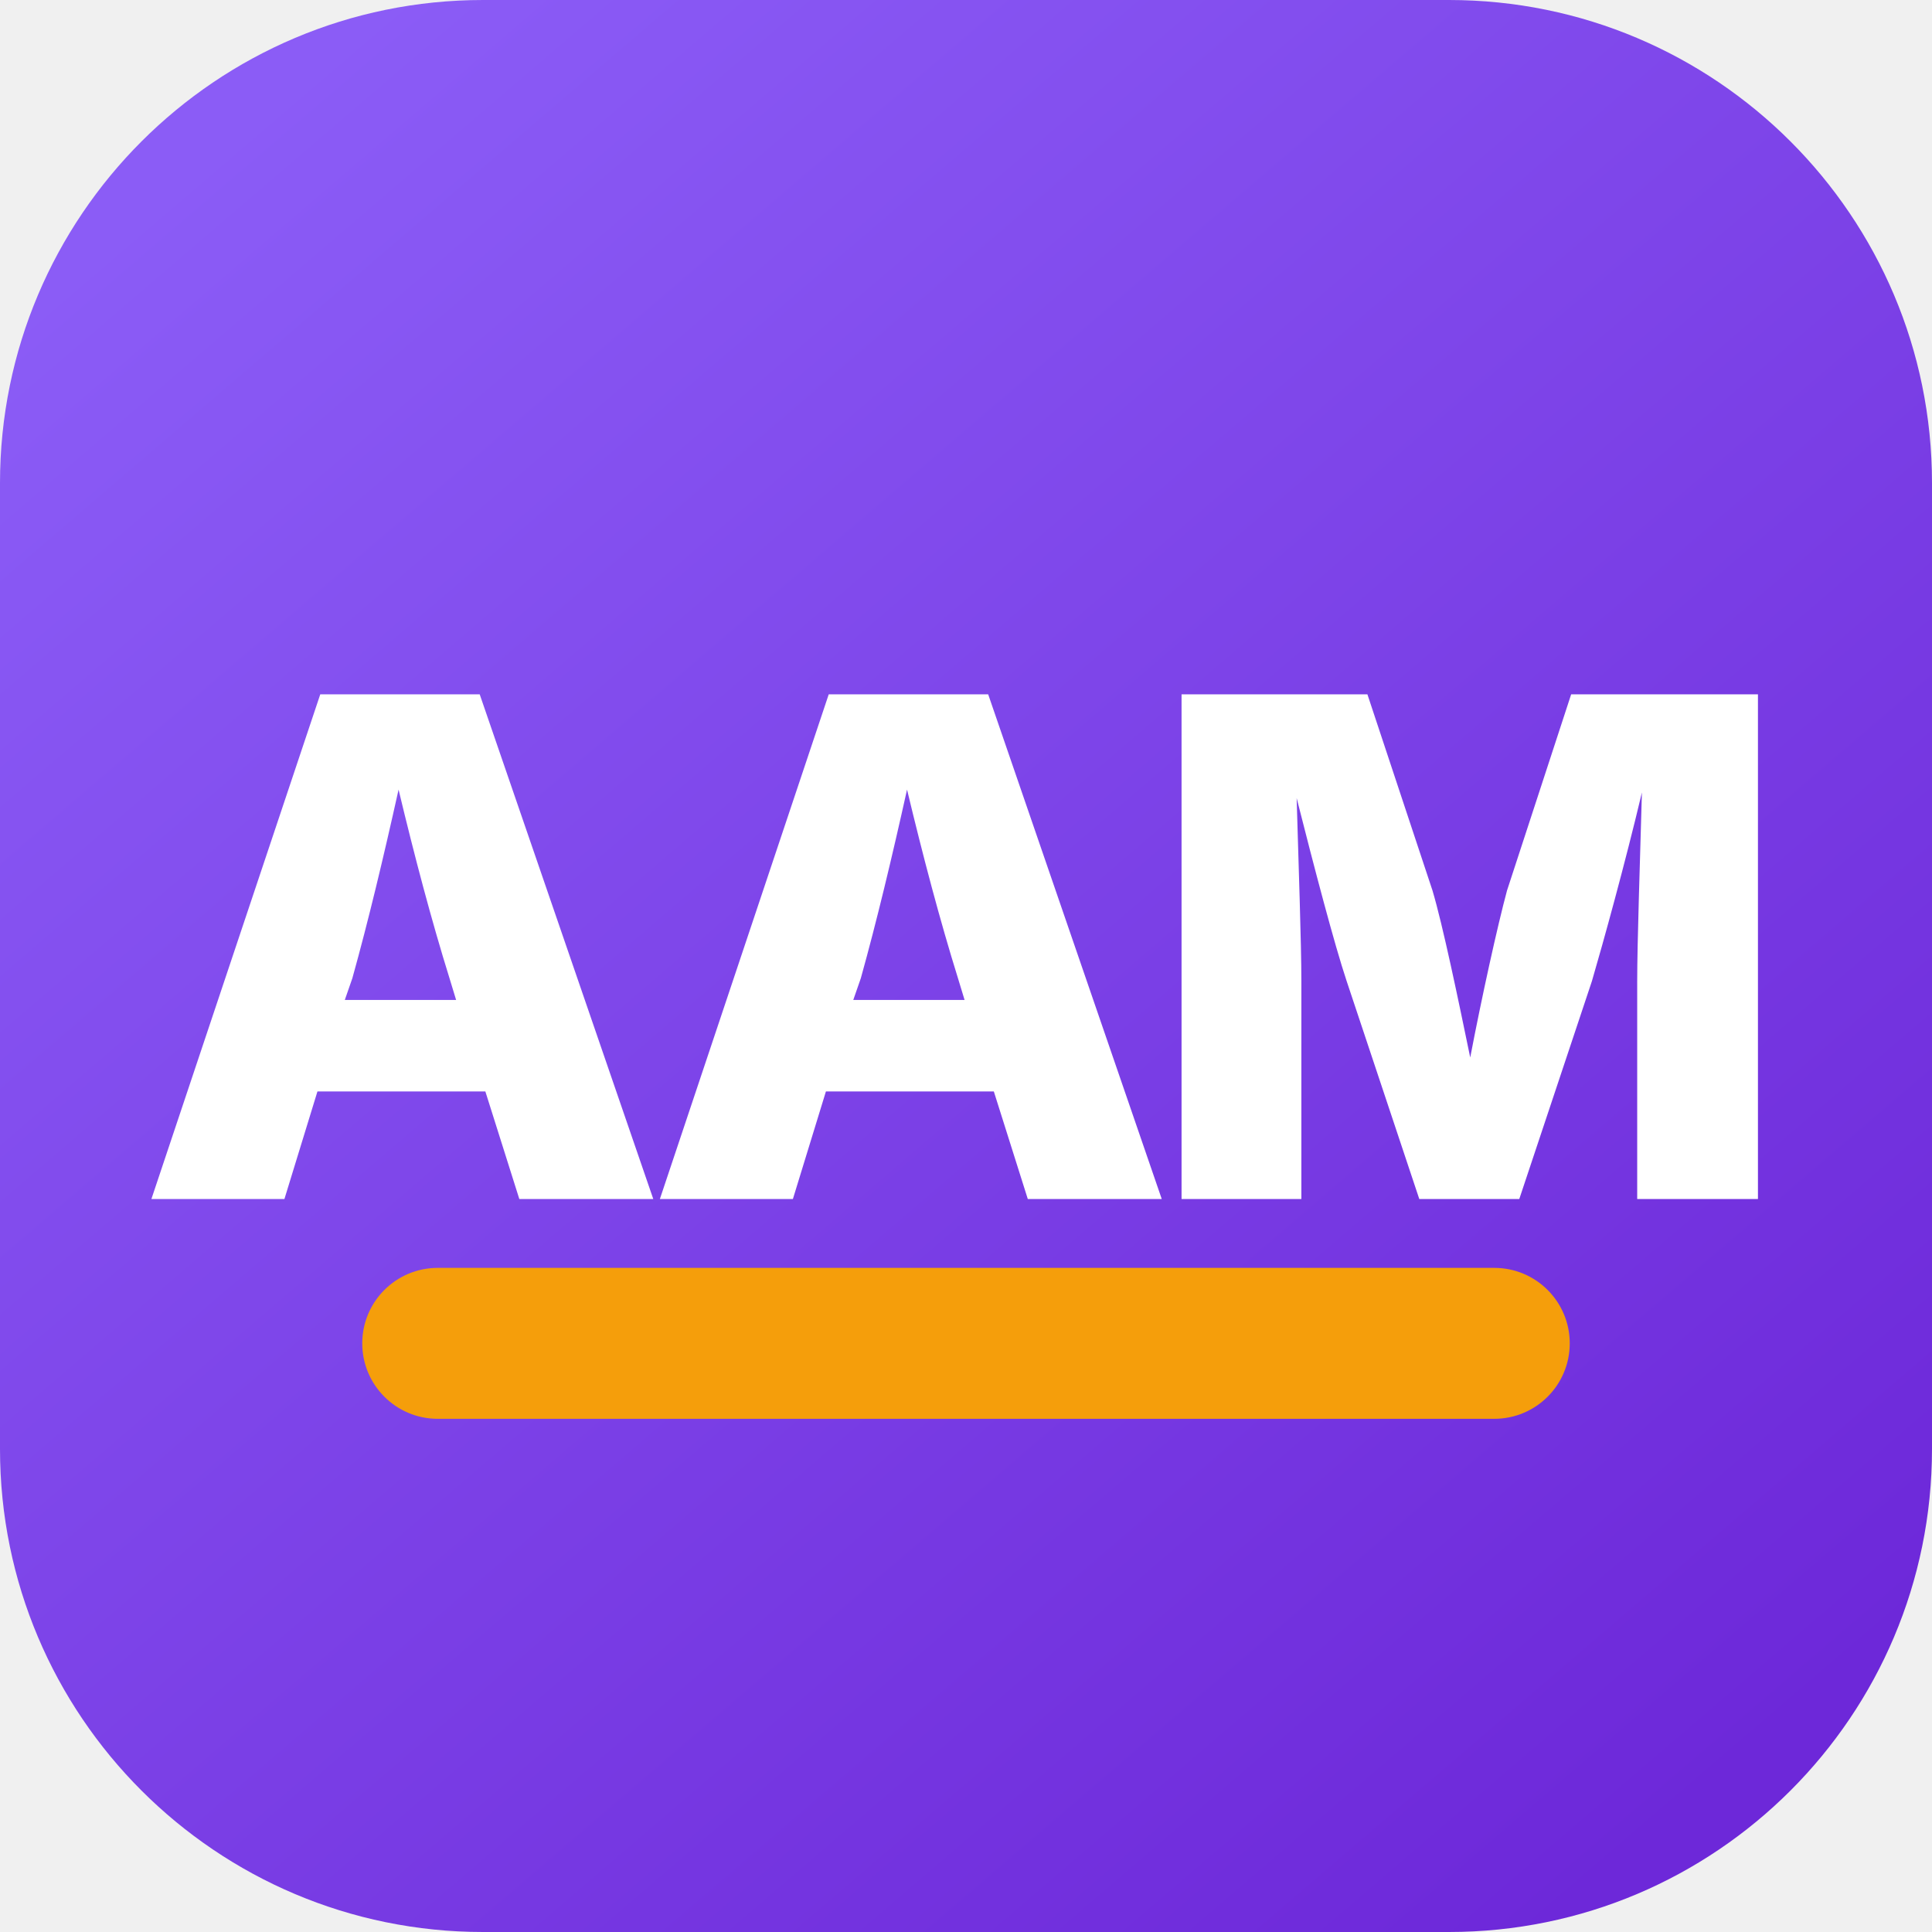
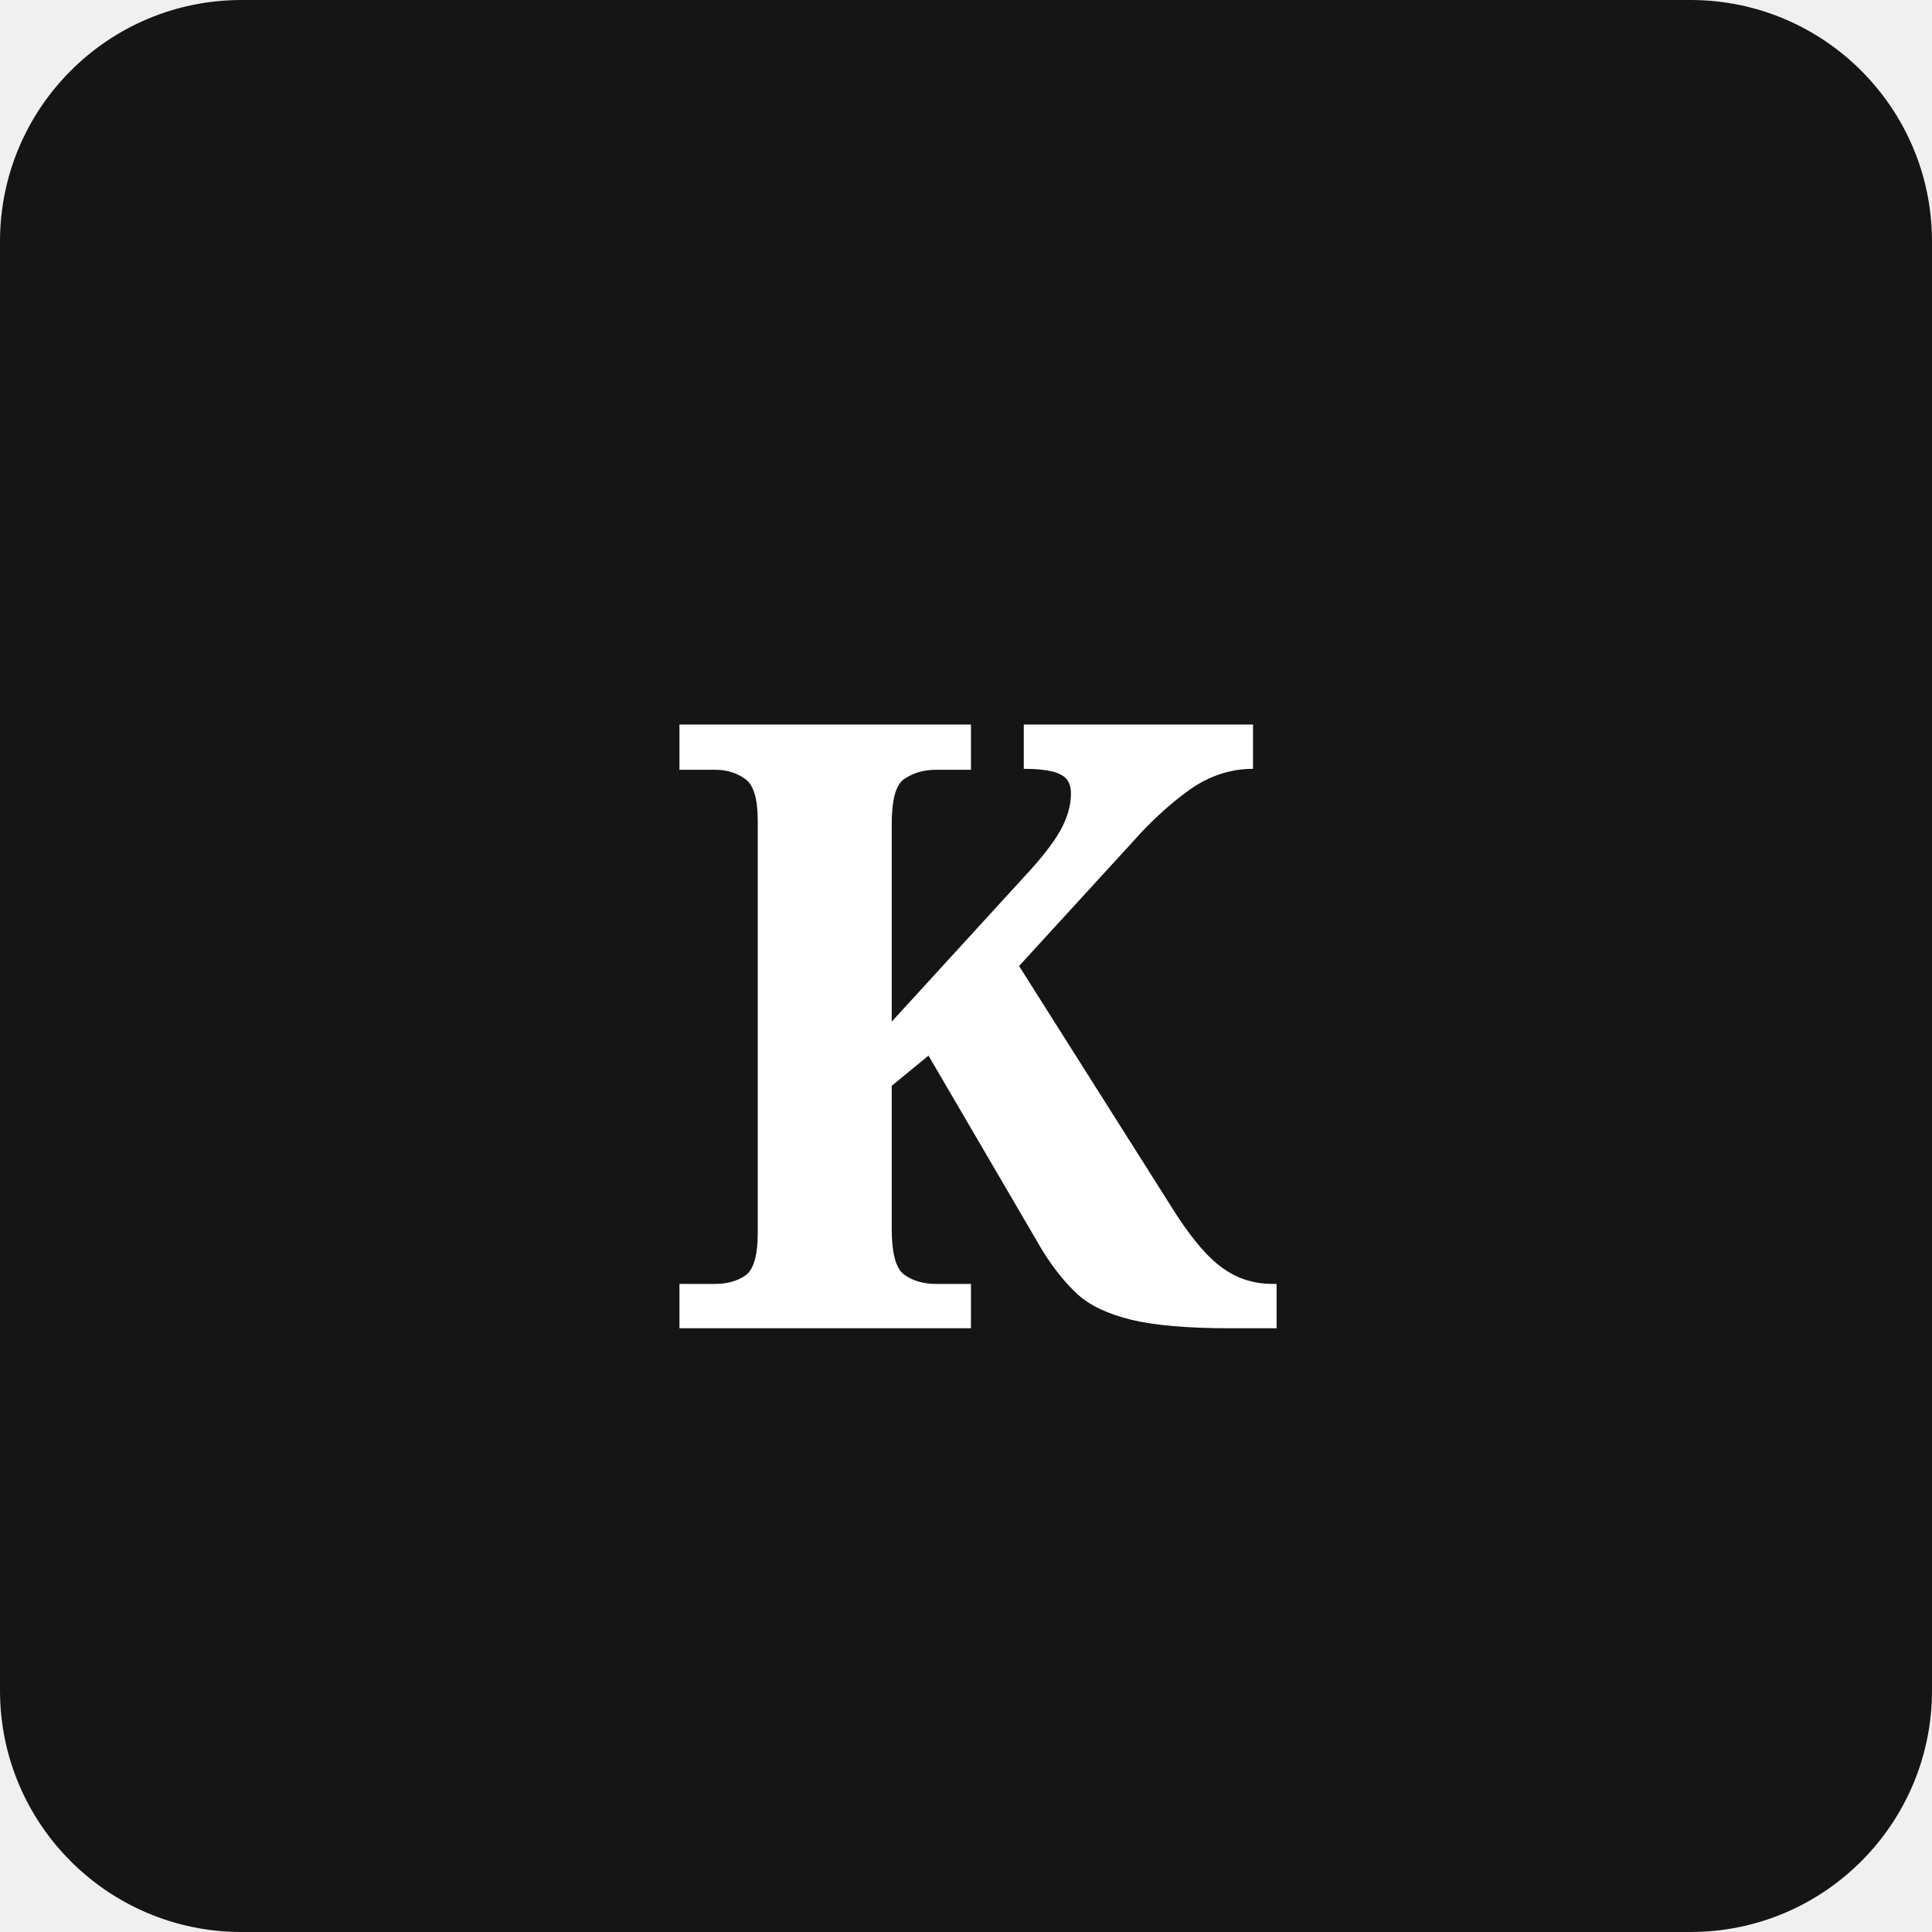
- <svg xmlns="http://www.w3.org/2000/svg" width="32" height="32" viewBox="0 0 32 32" fill="none">
-   <defs>
-     <linearGradient id="aam-bg" x1="4" y1="2" x2="28" y2="30" gradientUnits="userSpaceOnUse">
-       <stop stop-color="#8B5CF6" />
-       <stop offset="1" stop-color="#6D28D9" />
-     </linearGradient>
-   </defs>
-   <rect width="32" height="32" rx="8" fill="url(#aam-bg)" />
-   <rect x="6" y="21" width="20" height="2.5" rx="1.25" fill="#F59E0B" />
-   <text x="16" y="15.5" text-anchor="middle" dominant-baseline="middle" fill="#FFFFFF" font-family="system-ui, -apple-system, BlinkMacSystemFont, 'Segoe UI', sans-serif" font-size="11.5" font-weight="800" letter-spacing="-0.6">AAM</text>
+ <svg xmlns="http://www.w3.org/2000/svg" viewBox="0 0 32 32" fill="none">
+   <rect width="32" height="32" rx="4" fill="#151515" />
+   <text x="16" y="22" font-family="Georgia, serif" font-size="14" font-weight="600" letter-spacing="1" fill="#FFFFFF" text-anchor="middle">K</text>
</svg>
